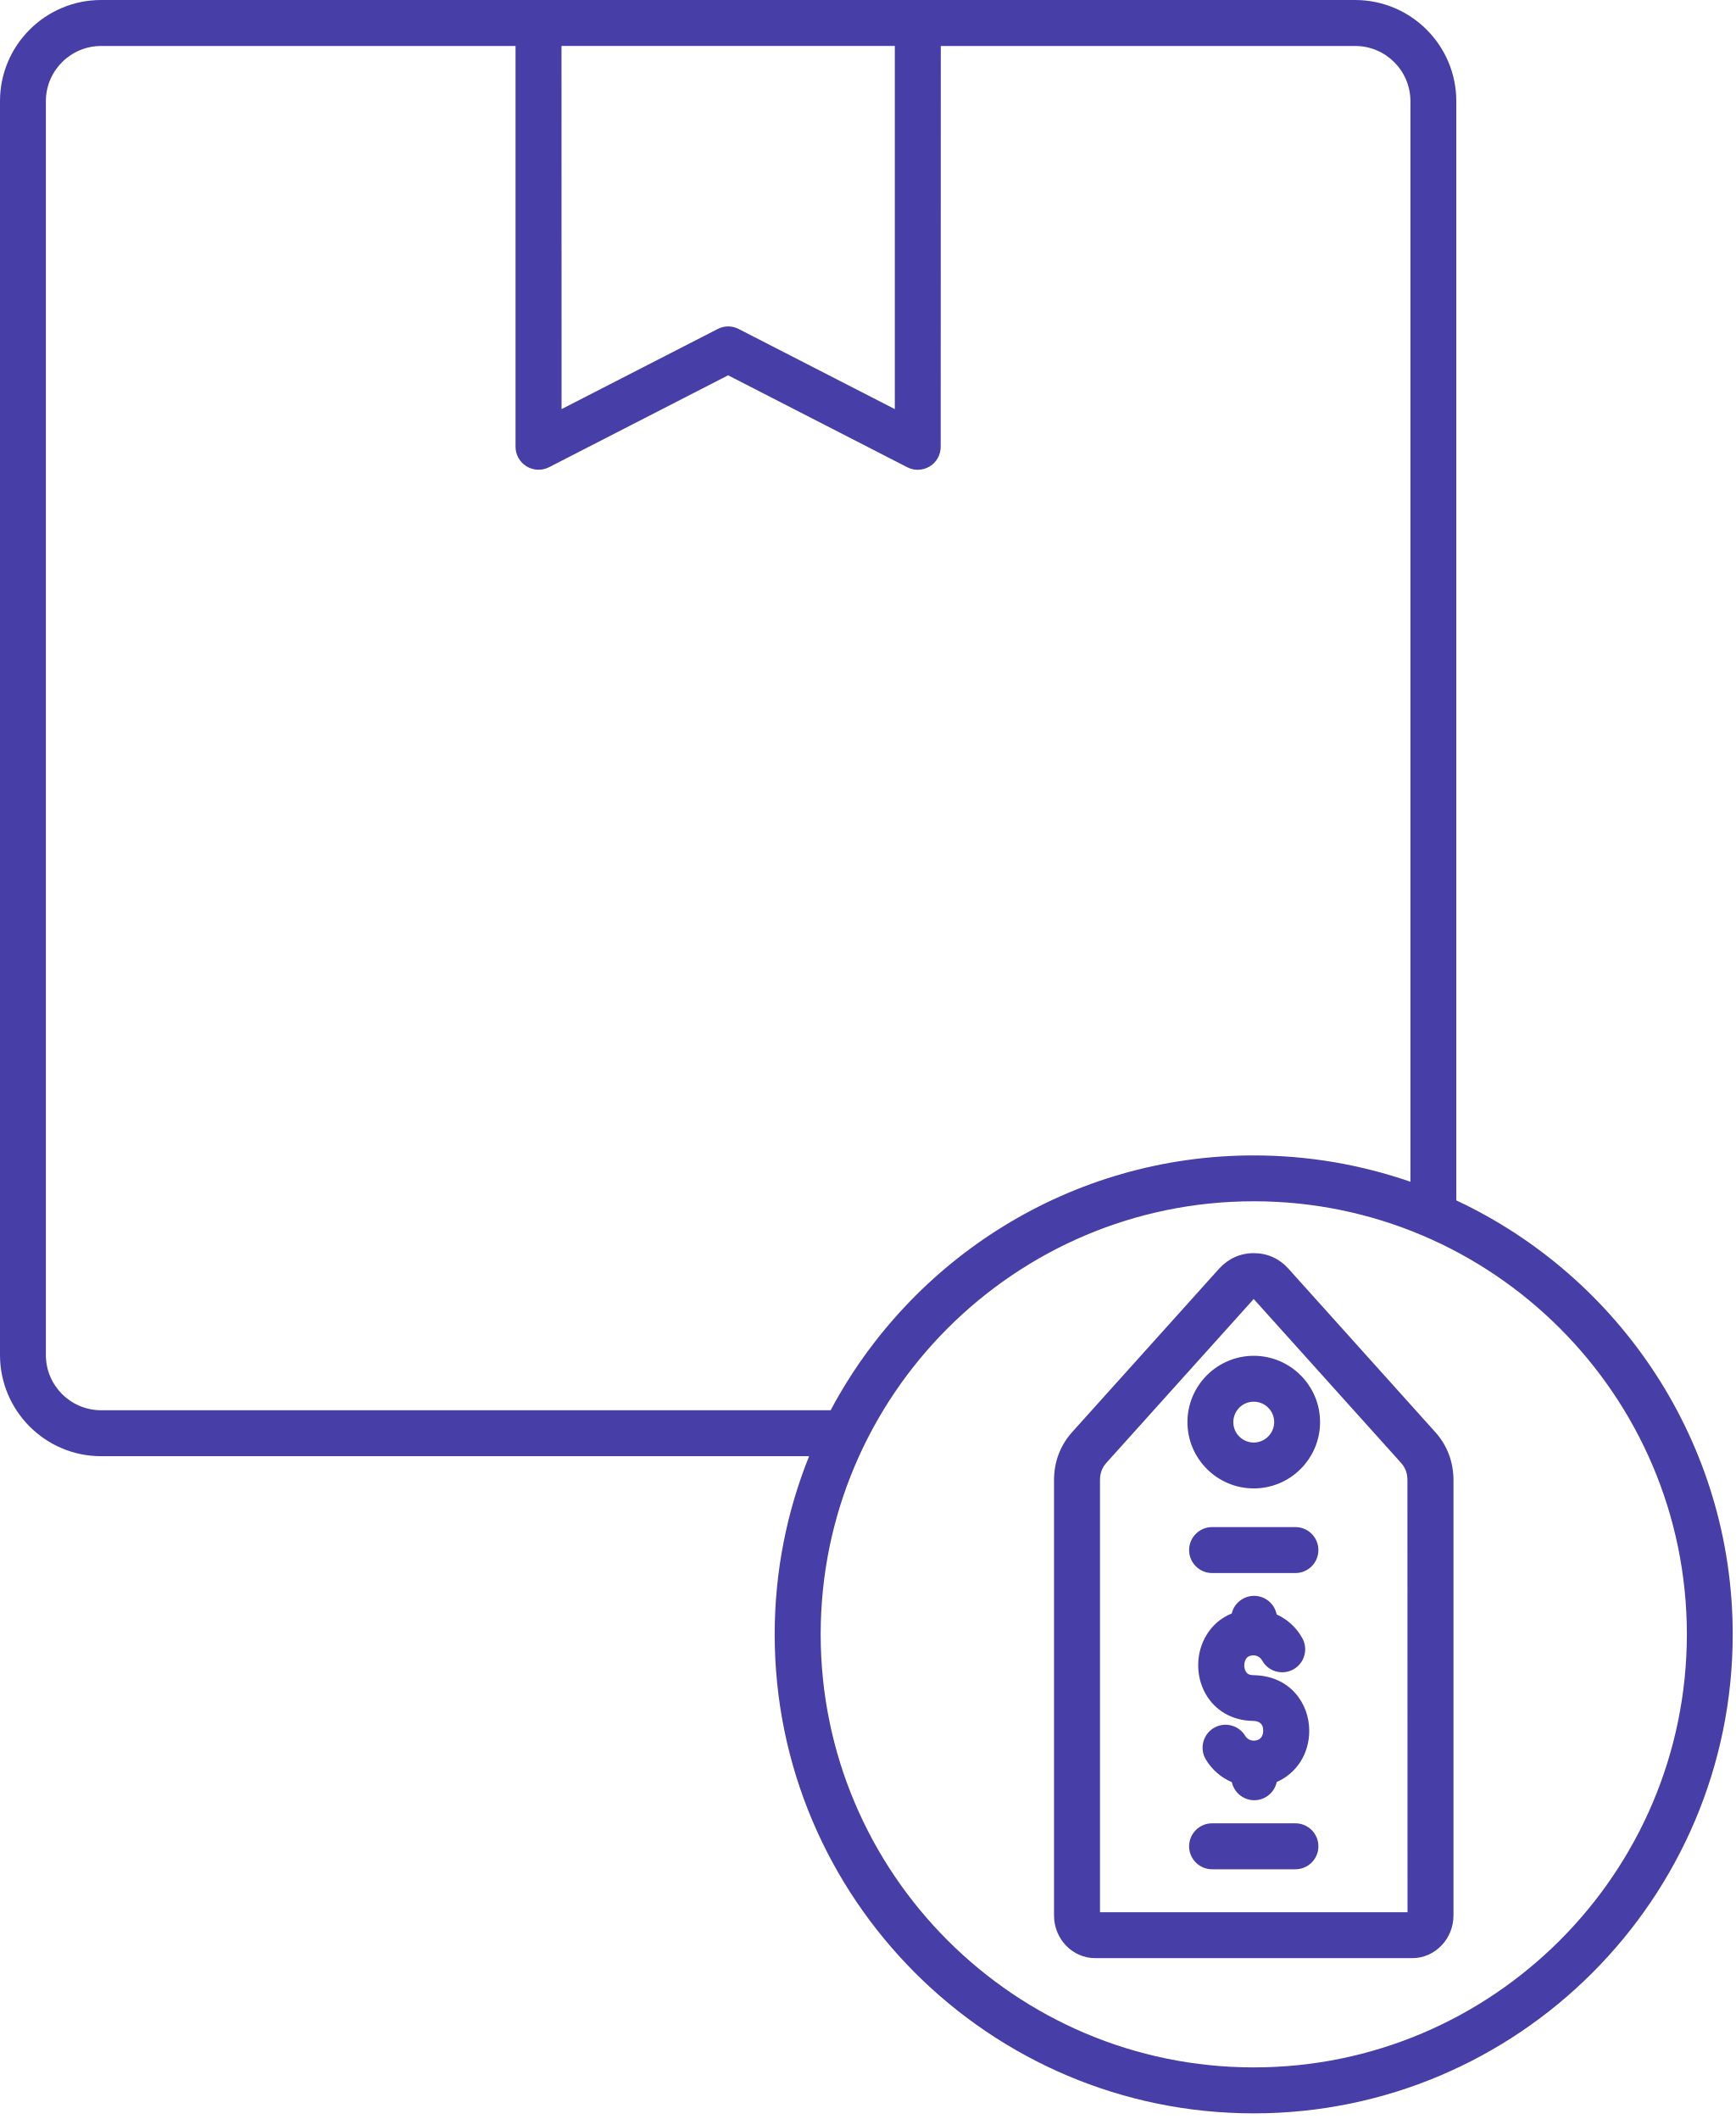
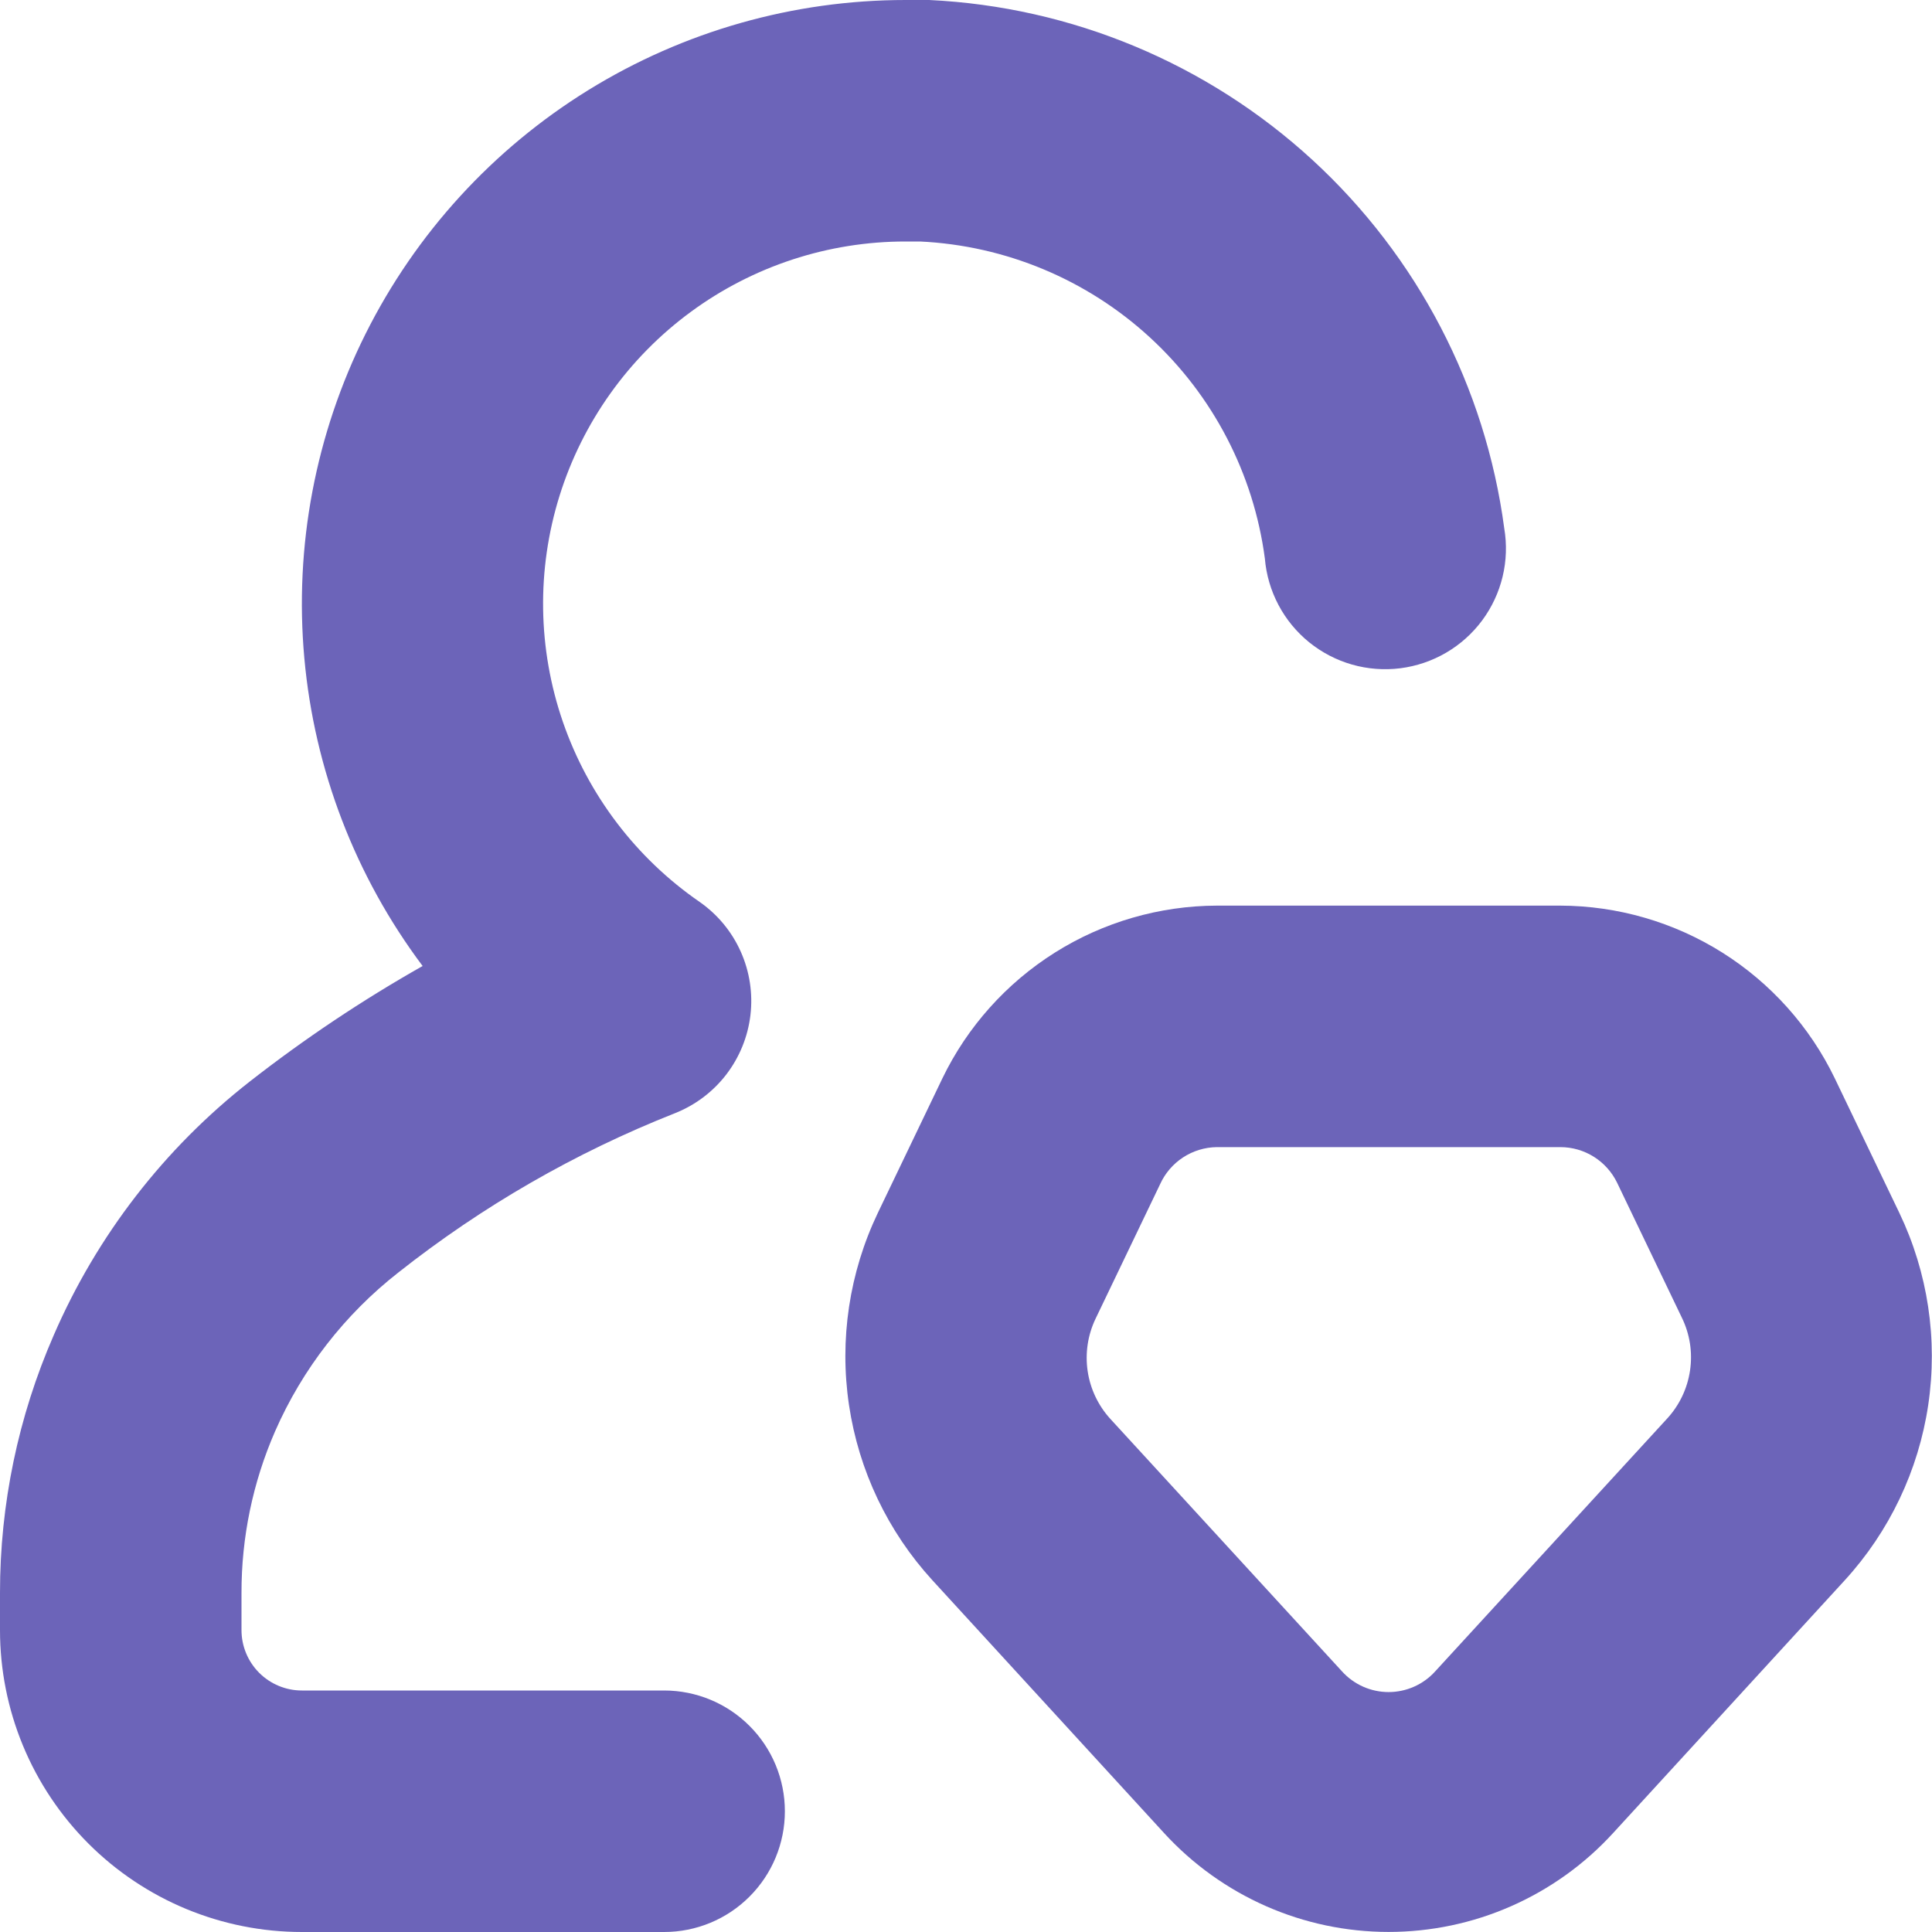
- <svg xmlns="http://www.w3.org/2000/svg" width="77" height="94" viewBox="0 0 77 94" fill="none">
-   <path d="M64.598 53.25V4.488C64.598 2.012 62.586 0 60.109 0H4.484C2.012 0 0 2.012 0 4.484V60.109C0 62.582 2.012 64.598 4.484 64.598H35.89C34.906 67.043 34.363 69.711 34.363 72.5C34.363 84.219 43.894 93.75 55.613 93.75C67.328 93.75 76.859 84.219 76.859 72.504C76.859 63.996 71.836 56.641 64.598 53.25ZM39.692 2.039V18.148L32.766 14.594C32.621 14.519 32.461 14.48 32.301 14.48C32.141 14.48 31.981 14.519 31.836 14.594L24.91 18.148L24.907 2.039H39.692ZM4.485 62.559C3.133 62.559 2.035 61.462 2.035 60.11V4.489C2.035 3.138 3.133 2.04 4.485 2.04H22.868V19.817C22.868 20.172 23.051 20.5 23.356 20.688C23.661 20.872 24.036 20.887 24.352 20.727L32.297 16.649L40.243 20.727C40.391 20.801 40.547 20.84 40.708 20.84C40.891 20.84 41.075 20.79 41.239 20.692C41.543 20.508 41.727 20.176 41.727 19.821L41.731 2.04H60.114C61.465 2.04 62.563 3.138 62.563 4.489V52.423C60.383 51.669 58.047 51.255 55.618 51.255C47.493 51.255 40.419 55.841 36.845 62.56L4.485 62.559ZM55.614 91.711C45.02 91.711 36.403 83.094 36.403 72.5C36.403 61.91 45.02 53.289 55.614 53.289C66.204 53.289 74.825 61.907 74.825 72.5C74.821 83.094 66.204 91.711 55.614 91.711ZM57.157 56.285C56.746 55.828 56.215 55.59 55.614 55.59C55.016 55.59 54.481 55.832 54.071 56.285L47.559 63.528C47.032 64.113 46.754 64.852 46.754 65.66V84.969C46.754 86.016 47.571 86.864 48.578 86.864H62.648C63.652 86.864 64.473 86.012 64.473 84.969V65.664C64.473 64.856 64.195 64.117 63.668 63.532L57.157 56.285ZM62.434 84.828H48.793V65.664C48.793 65.356 48.883 65.11 49.074 64.895L55.586 57.653C55.602 57.633 55.609 57.629 55.609 57.629C55.609 57.629 55.621 57.637 55.637 57.653L62.148 64.895C62.34 65.11 62.43 65.356 62.43 65.664L62.434 84.828ZM55.614 60.144C53.993 60.144 52.672 61.465 52.672 63.086C52.672 64.707 53.993 66.027 55.614 66.027C57.235 66.027 58.555 64.707 58.555 63.086C58.555 61.465 57.235 60.144 55.614 60.144ZM55.614 63.992C55.114 63.992 54.707 63.586 54.707 63.086C54.707 62.586 55.114 62.179 55.614 62.179C56.114 62.179 56.52 62.586 56.52 63.086C56.516 63.586 56.11 63.992 55.614 63.992ZM55.266 73.597C55.172 73.754 55.168 73.988 55.258 74.144C55.301 74.226 55.379 74.308 55.606 74.312C57.227 74.336 58.075 75.57 58.075 76.777C58.075 77.812 57.501 78.672 56.633 79.05C56.536 79.511 56.126 79.859 55.637 79.859C55.149 79.859 54.743 79.515 54.641 79.058C54.168 78.855 53.762 78.508 53.489 78.055C53.2 77.574 53.356 76.945 53.837 76.656C54.321 76.367 54.946 76.523 55.235 77.004C55.317 77.136 55.454 77.215 55.61 77.215H55.618C55.977 77.207 56.032 76.933 56.032 76.769C56.032 76.347 55.684 76.344 55.567 76.34C54.657 76.324 53.891 75.883 53.469 75.125C53.028 74.332 53.043 73.316 53.512 72.539C53.782 72.09 54.172 71.762 54.637 71.574C54.743 71.125 55.149 70.793 55.629 70.793C56.126 70.793 56.539 71.148 56.629 71.617C57.102 71.832 57.508 72.199 57.766 72.668C58.039 73.16 57.864 73.781 57.371 74.055C56.879 74.328 56.258 74.152 55.985 73.66C55.907 73.523 55.77 73.437 55.61 73.433H55.594C55.387 73.441 55.313 73.519 55.266 73.597ZM58.481 68.762C58.481 69.324 58.024 69.781 57.461 69.781H53.766C53.203 69.781 52.746 69.324 52.746 68.762C52.746 68.199 53.204 67.742 53.766 67.742H57.461C58.024 67.742 58.481 68.199 58.481 68.762ZM58.481 81.903C58.481 82.465 58.024 82.922 57.461 82.922H53.766C53.203 82.922 52.746 82.465 52.746 81.903C52.746 81.34 53.204 80.883 53.766 80.883H57.461C58.024 80.883 58.481 81.34 58.481 81.903Z" fill="#483ea8" />
+ <svg xmlns="http://www.w3.org/2000/svg" width="64" height="64" viewBox="0 0 64 64" fill="none">
+   <path d="M60.779 35.72C59.953 34.01 58.662 32.568 57.055 31.556C55.447 30.545 53.588 30.006 51.689 30H40.309C38.41 30.006 36.551 30.545 34.944 31.556C33.337 32.568 32.046 34.01 31.219 35.72L29.079 40.18C28.134 42.158 27.801 44.373 28.124 46.542C28.446 48.71 29.409 50.733 30.889 52.35L38.569 60.73C39.514 61.76 40.662 62.582 41.941 63.145C43.22 63.708 44.602 63.998 45.999 63.998C47.397 63.998 48.779 63.708 50.058 63.145C51.337 62.582 52.485 61.76 53.429 60.73L61.109 52.35C62.589 50.733 63.552 48.71 63.875 46.542C64.197 44.373 63.865 42.158 62.919 40.18L60.779 35.72ZM55.219 47L47.539 55.37C47.344 55.585 47.107 55.756 46.841 55.874C46.576 55.991 46.289 56.052 45.999 56.052C45.709 56.052 45.422 55.991 45.157 55.874C44.892 55.756 44.654 55.585 44.459 55.37L36.779 47C36.378 46.559 36.117 46.009 36.03 45.42C35.943 44.83 36.033 44.228 36.289 43.69L38.429 39.23C38.593 38.867 38.857 38.559 39.19 38.341C39.523 38.123 39.911 38.005 40.309 38H51.689C52.082 38 52.466 38.111 52.799 38.32C53.131 38.529 53.398 38.827 53.569 39.18L55.709 43.64C55.977 44.184 56.073 44.796 55.985 45.396C55.898 45.996 55.631 46.555 55.219 47Z" fill="#483EA8CC" />
+   <path d="M1.78 44.23C0.604 46.923 -0.002 49.831 7.61931e-06 52.77V54C7.61931e-06 55.313 0.259 56.614 0.761 57.827C1.264 59.04 2 60.142 2.929 61.071C3.858 62 4.96 62.736 6.173 63.239C7.386 63.741 8.687 64 10 64H22C23.061 64 24.078 63.579 24.828 62.828C25.579 62.078 26 61.061 26 60C26 58.939 25.579 57.922 24.828 57.172C24.078 56.421 23.061 56 22 56H10C9.47 56 8.961 55.789 8.586 55.414C8.211 55.039 8 54.53 8 54V52.77C7.996 50.929 8.374 49.108 9.11 47.42C10.015 45.352 11.421 43.541 13.2 42.15C15.976 39.956 19.059 38.18 22.35 36.88C23.023 36.615 23.612 36.173 24.054 35.601C24.495 35.028 24.774 34.346 24.859 33.628C24.944 32.91 24.833 32.182 24.537 31.522C24.242 30.862 23.773 30.295 23.18 29.88C21.072 28.427 19.484 26.337 18.648 23.918C17.812 21.497 17.772 18.873 18.534 16.429C19.296 13.985 20.82 11.848 22.883 10.332C24.946 8.815 27.44 7.998 30 8H30.48C33.312 8.135 36.007 9.26 38.094 11.179C40.181 13.098 41.528 15.689 41.9 18.5C41.945 19.038 42.098 19.561 42.35 20.038C42.602 20.515 42.948 20.936 43.367 21.276C43.787 21.615 44.27 21.867 44.789 22.015C45.308 22.163 45.851 22.204 46.387 22.137C46.922 22.069 47.438 21.894 47.904 21.622C48.37 21.35 48.776 20.986 49.098 20.553C49.419 20.12 49.65 19.626 49.776 19.101C49.902 18.577 49.92 18.032 49.83 17.5C49.206 12.814 46.957 8.496 43.476 5.298C39.995 2.101 35.502 0.225 30.78 0H30C26.286 0 22.645 1.034 19.485 2.987C16.326 4.94 13.773 7.734 12.111 11.056C10.45 14.378 9.747 18.097 10.081 21.796C10.414 25.495 11.771 29.029 14 32C11.998 33.133 10.083 34.413 8.27 35.83C5.44 38.045 3.209 40.933 1.78 44.23Z" fill="#483EA8CC" />
</svg>
